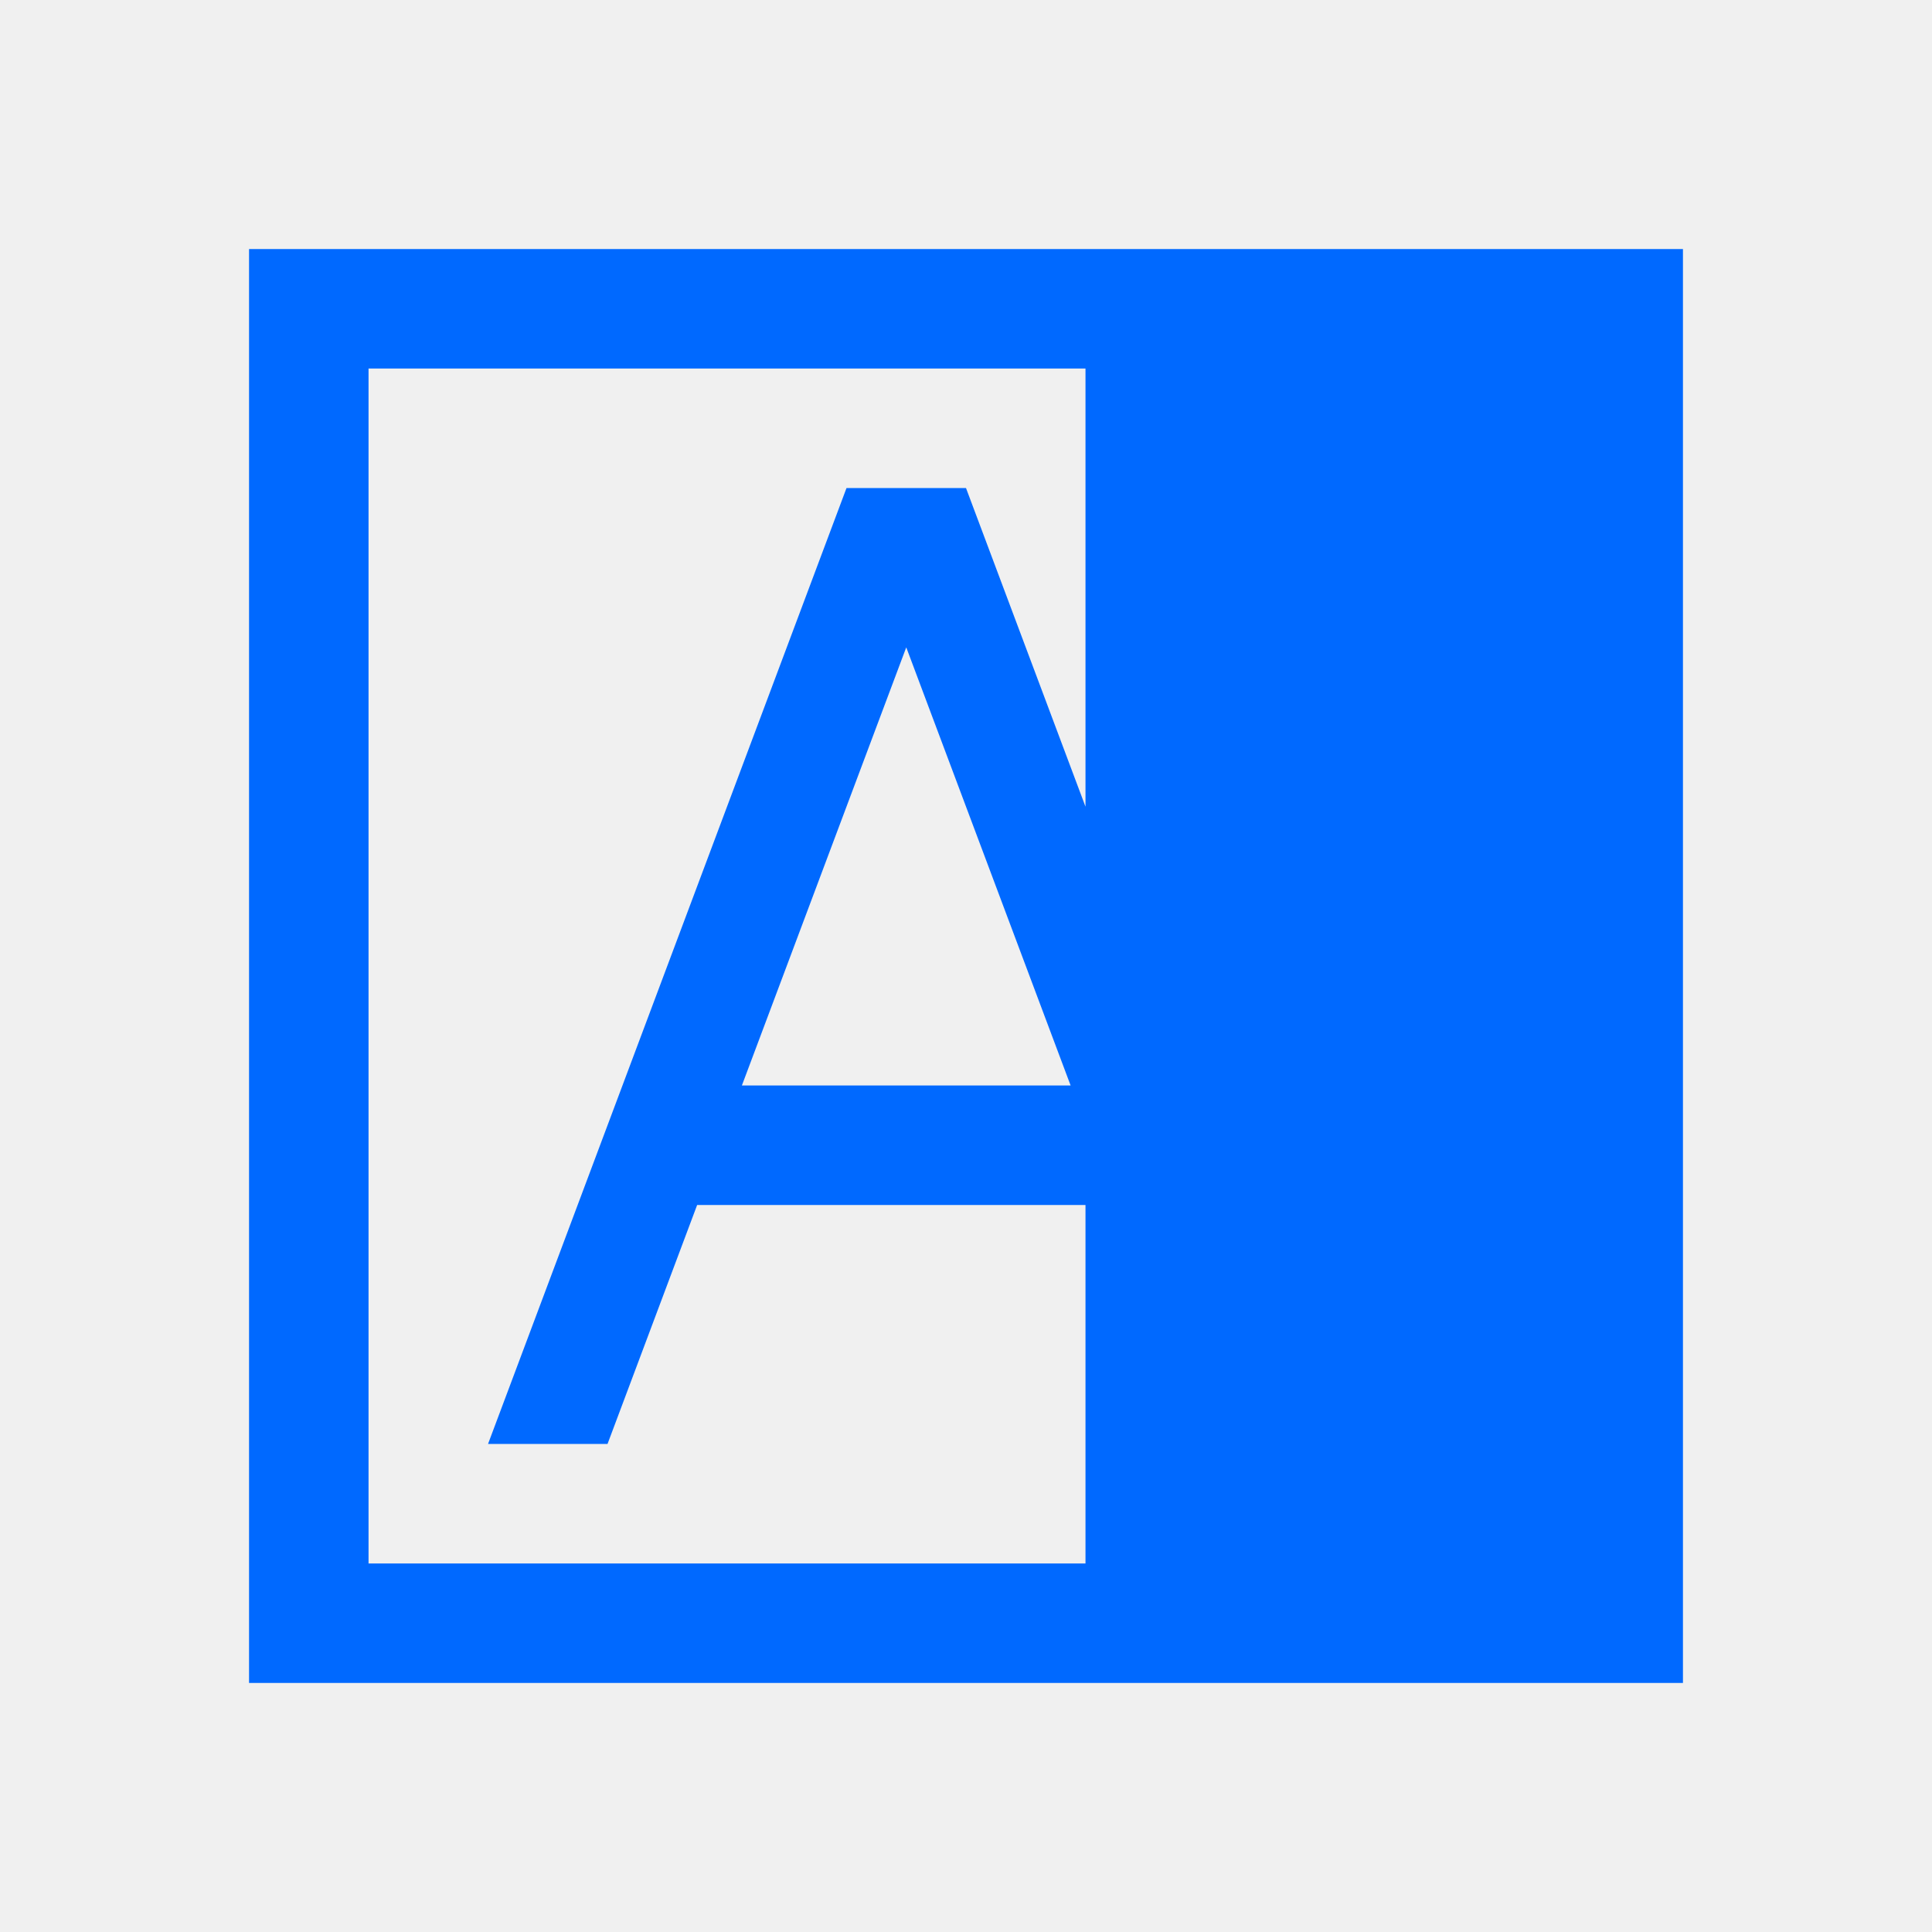
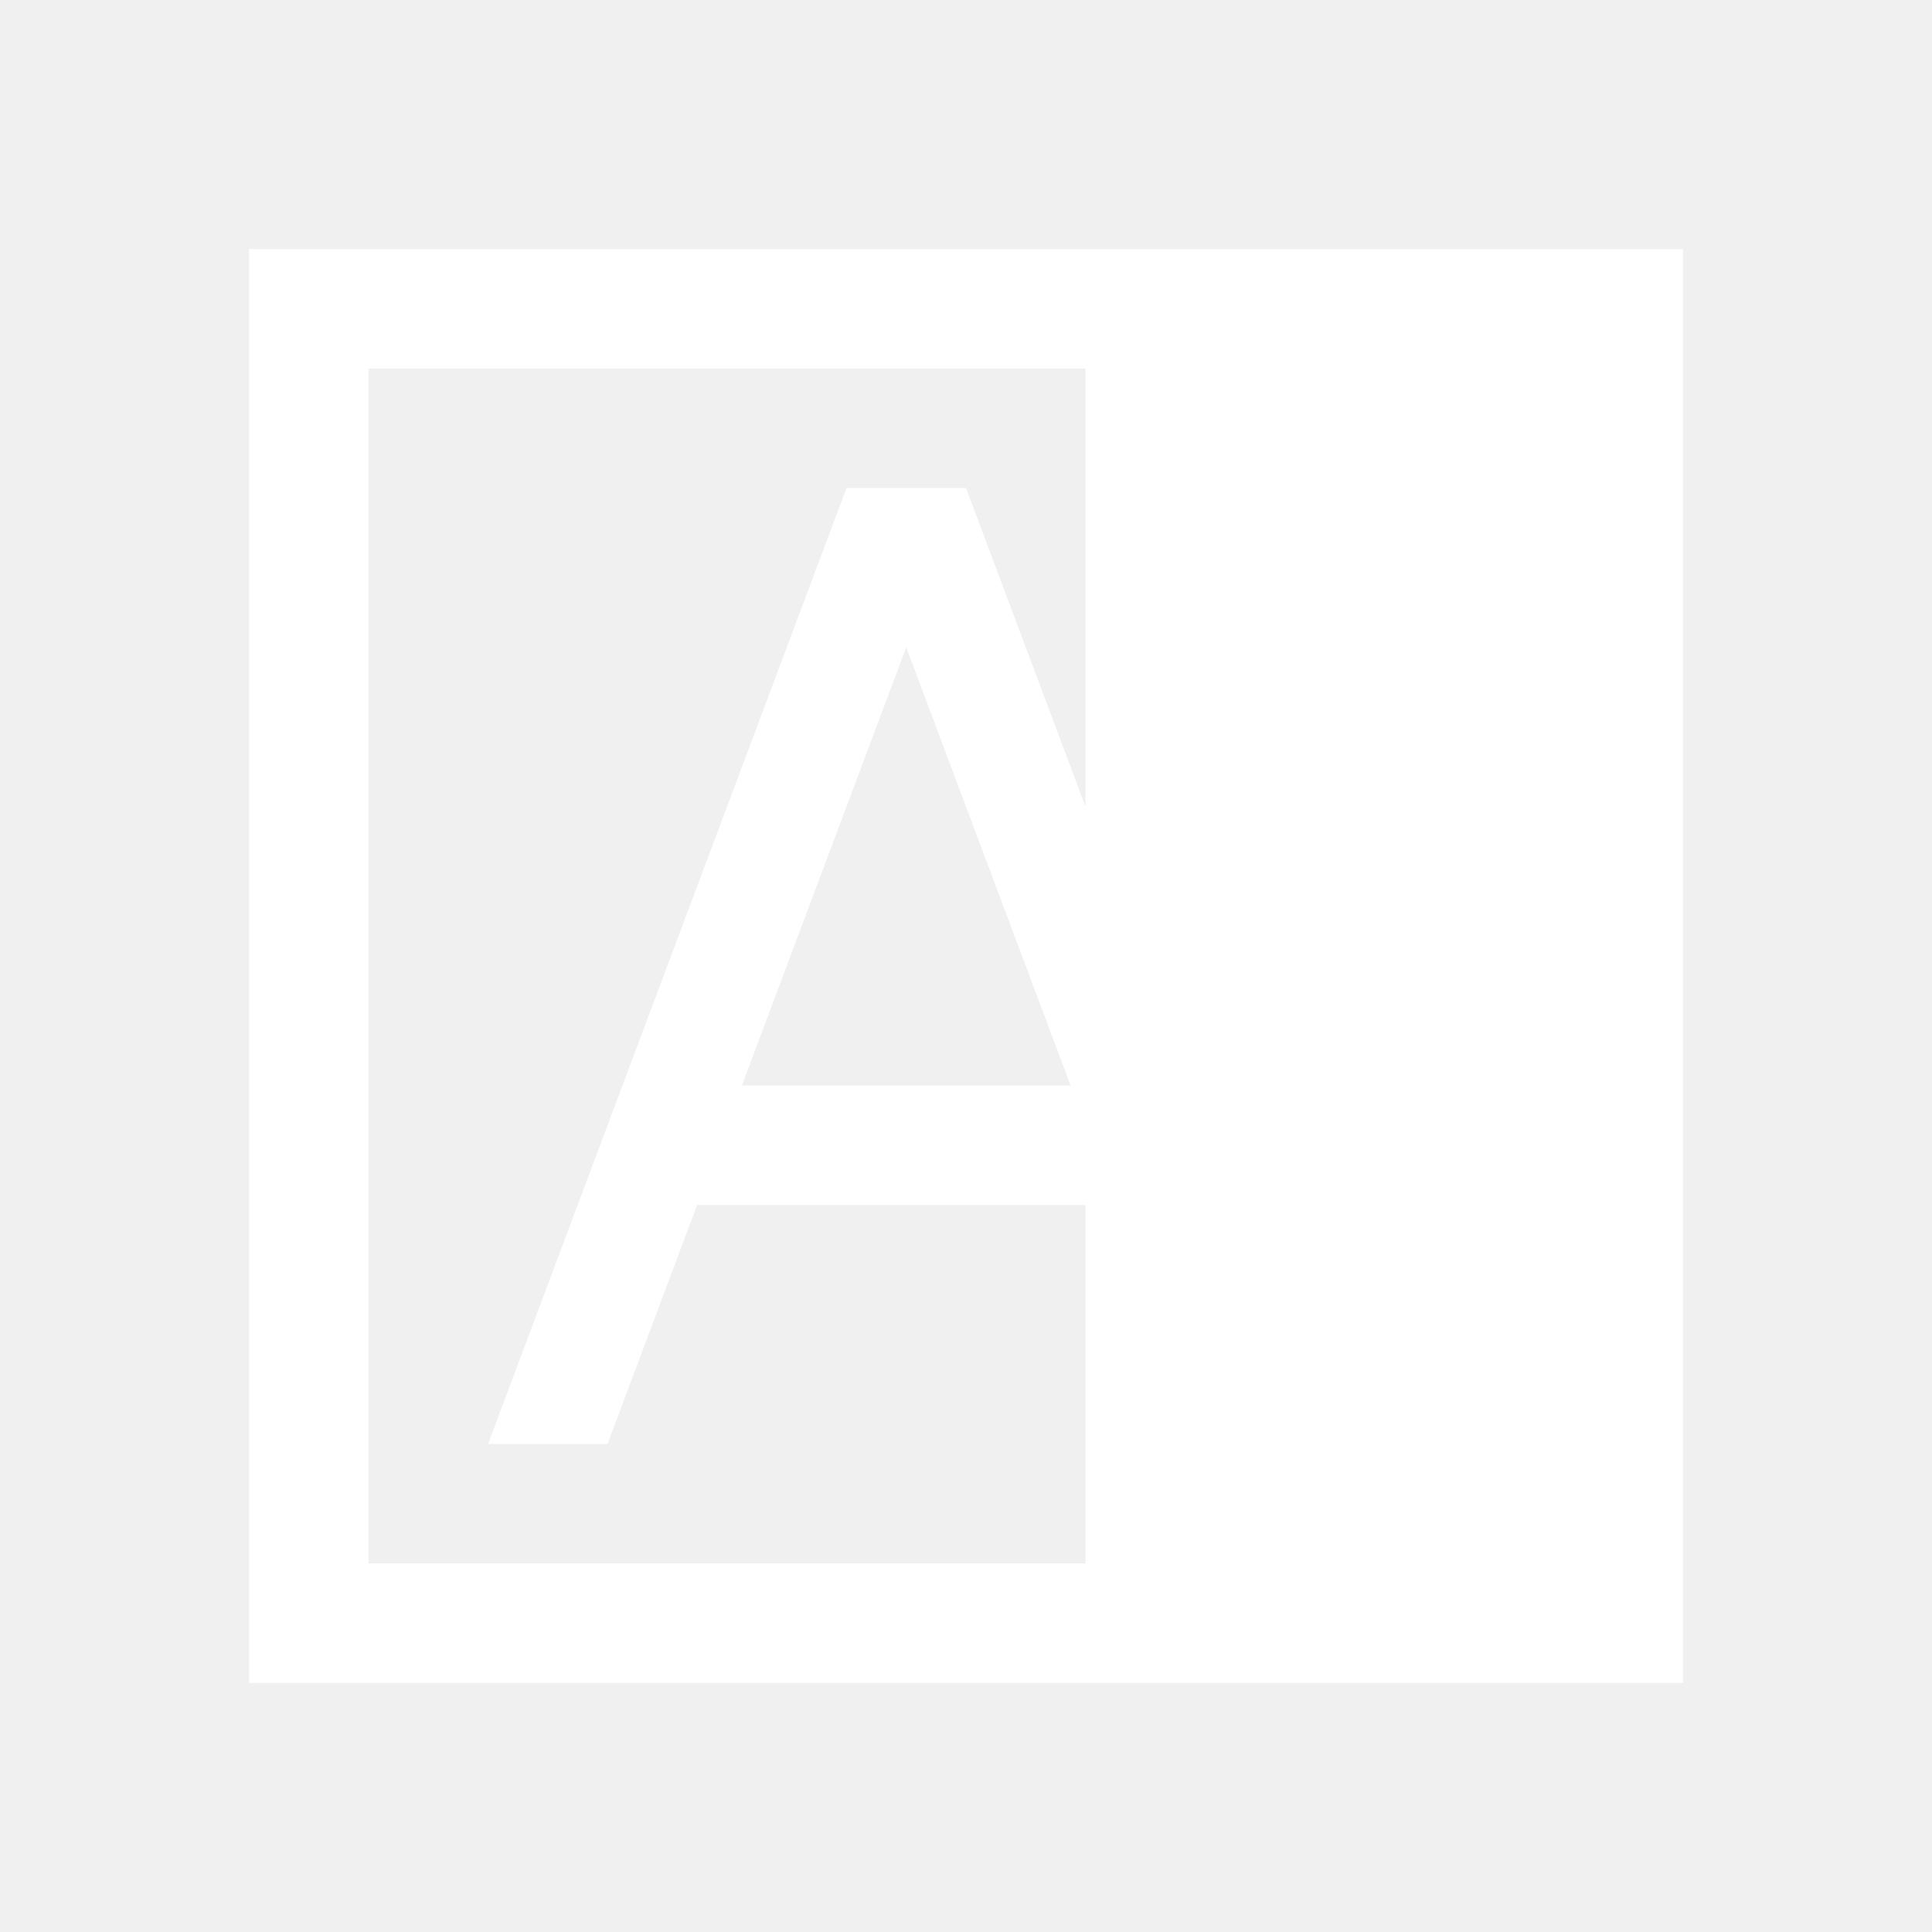
<svg xmlns="http://www.w3.org/2000/svg" width="1024" height="1024" viewBox="0 0 1024 1024" fill="none">
  <rect width="1024" height="1024" fill="none" />
-   <path d="M132 132V892H892V132H132ZM195.333 828.667V195.333H575.333V427.556L512 258.667H448.667L258.667 765.333H322L369.5 638.667H575.333V828.667H195.333ZM567.452 575.333H393.215L480.333 343.111L567.452 575.333Z" fill="#0069FF" />
+   <path d="M132 132V892H892V132H132ZM195.333 828.667V195.333H575.333V427.556L512 258.667H448.667L258.667 765.333H322L369.5 638.667H575.333V828.667H195.333ZM567.452 575.333H393.215L480.333 343.111L567.452 575.333Z" fill="#ffffff" />
</svg>
